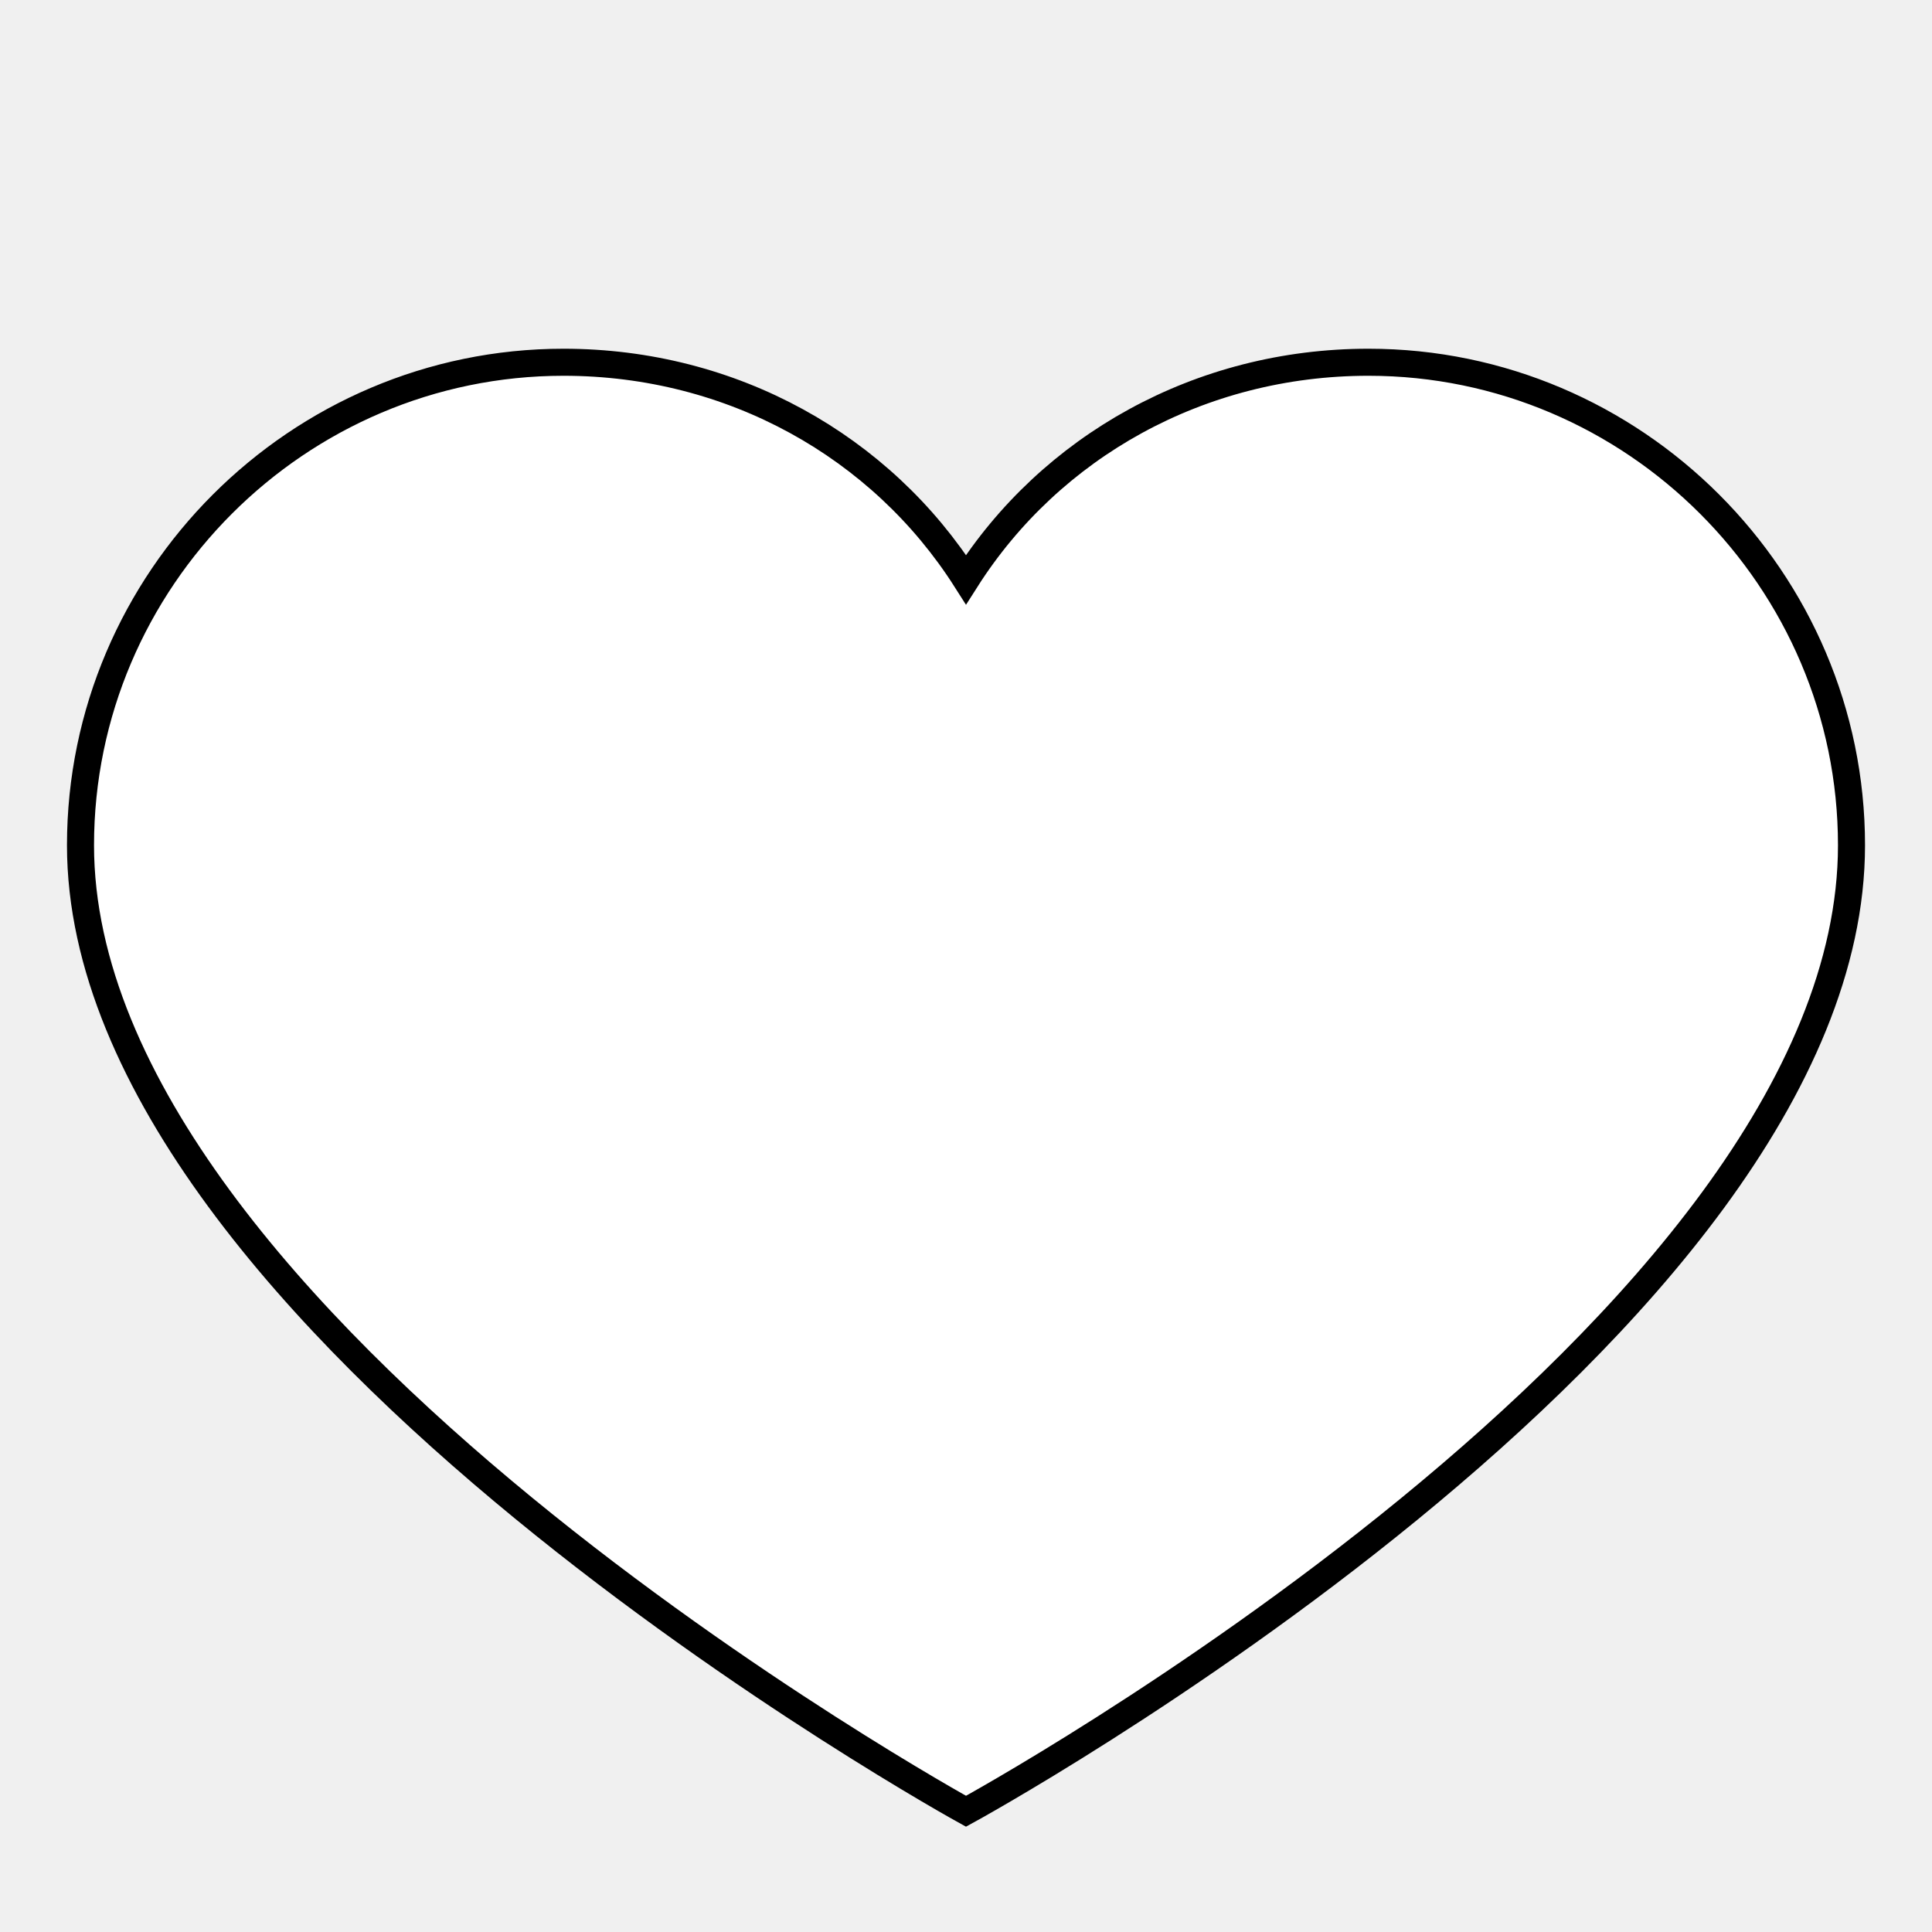
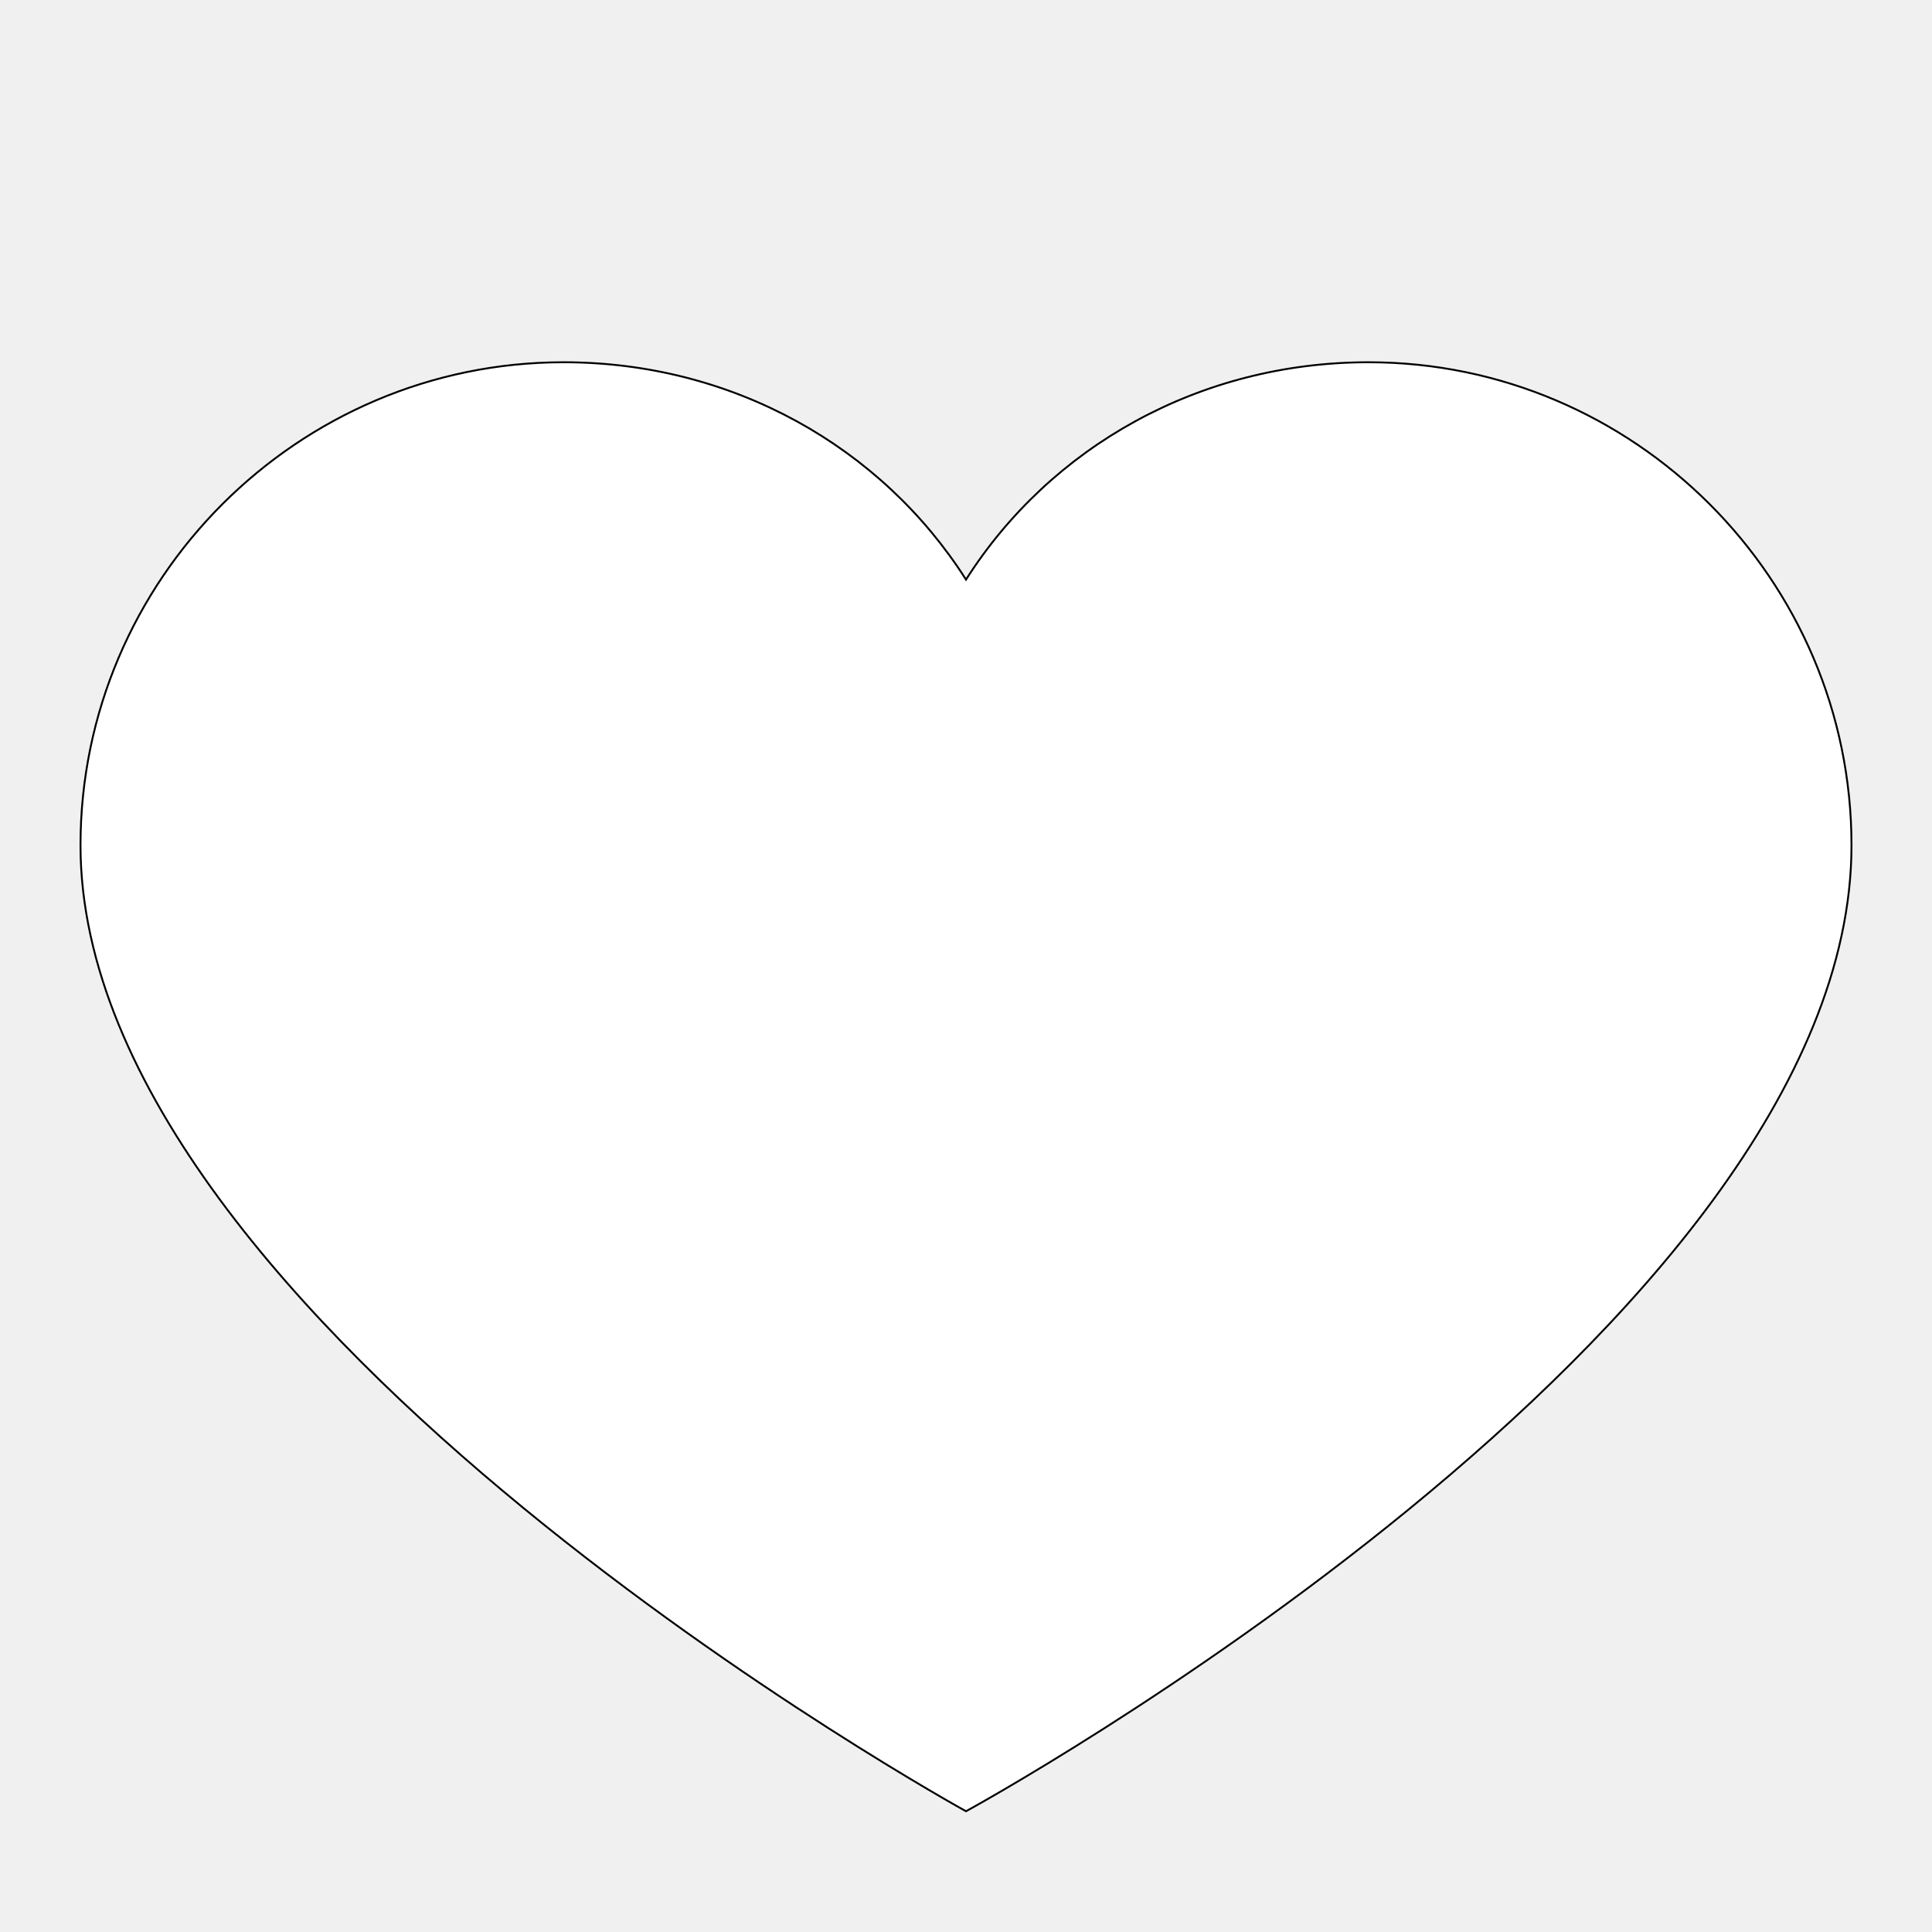
- <svg xmlns="http://www.w3.org/2000/svg" width="133px" height="133px" viewBox="0 0 1024.00 1024.00" class="icon" version="1.1" fill="#000000" stroke="#000000" stroke-width="14.336">
-   <g id="SVGRepo_bgCarrier" stroke-width="0" />
-   <g id="SVGRepo_tracerCarrier" stroke-linecap="round" stroke-linejoin="round" />
+ <svg xmlns="http://www.w3.org/2000/svg" width="133px" height="133px" viewBox="0 0 1024.00 1024.00" class="icon" version="1.1" fill="#000000" stroke="#000000">
+   <g id="SVGRepo_bgCarrier" />
+   <g id="SVGRepo_tracerCarrier" />
  <g id="SVGRepo_iconCarrier">
    <path d="M725.333 192c-89.6 0-168.533 44.8-213.333 115.2C467.2 236.8 388.267 192 298.667 192 157.867 192 42.667 307.2 42.667 448c0 253.867 469.333 512 469.333 512s469.333-256 469.333-512c0-140.8-115.2-256-256-256z" fill="#ffffff" />
  </g>
</svg>
